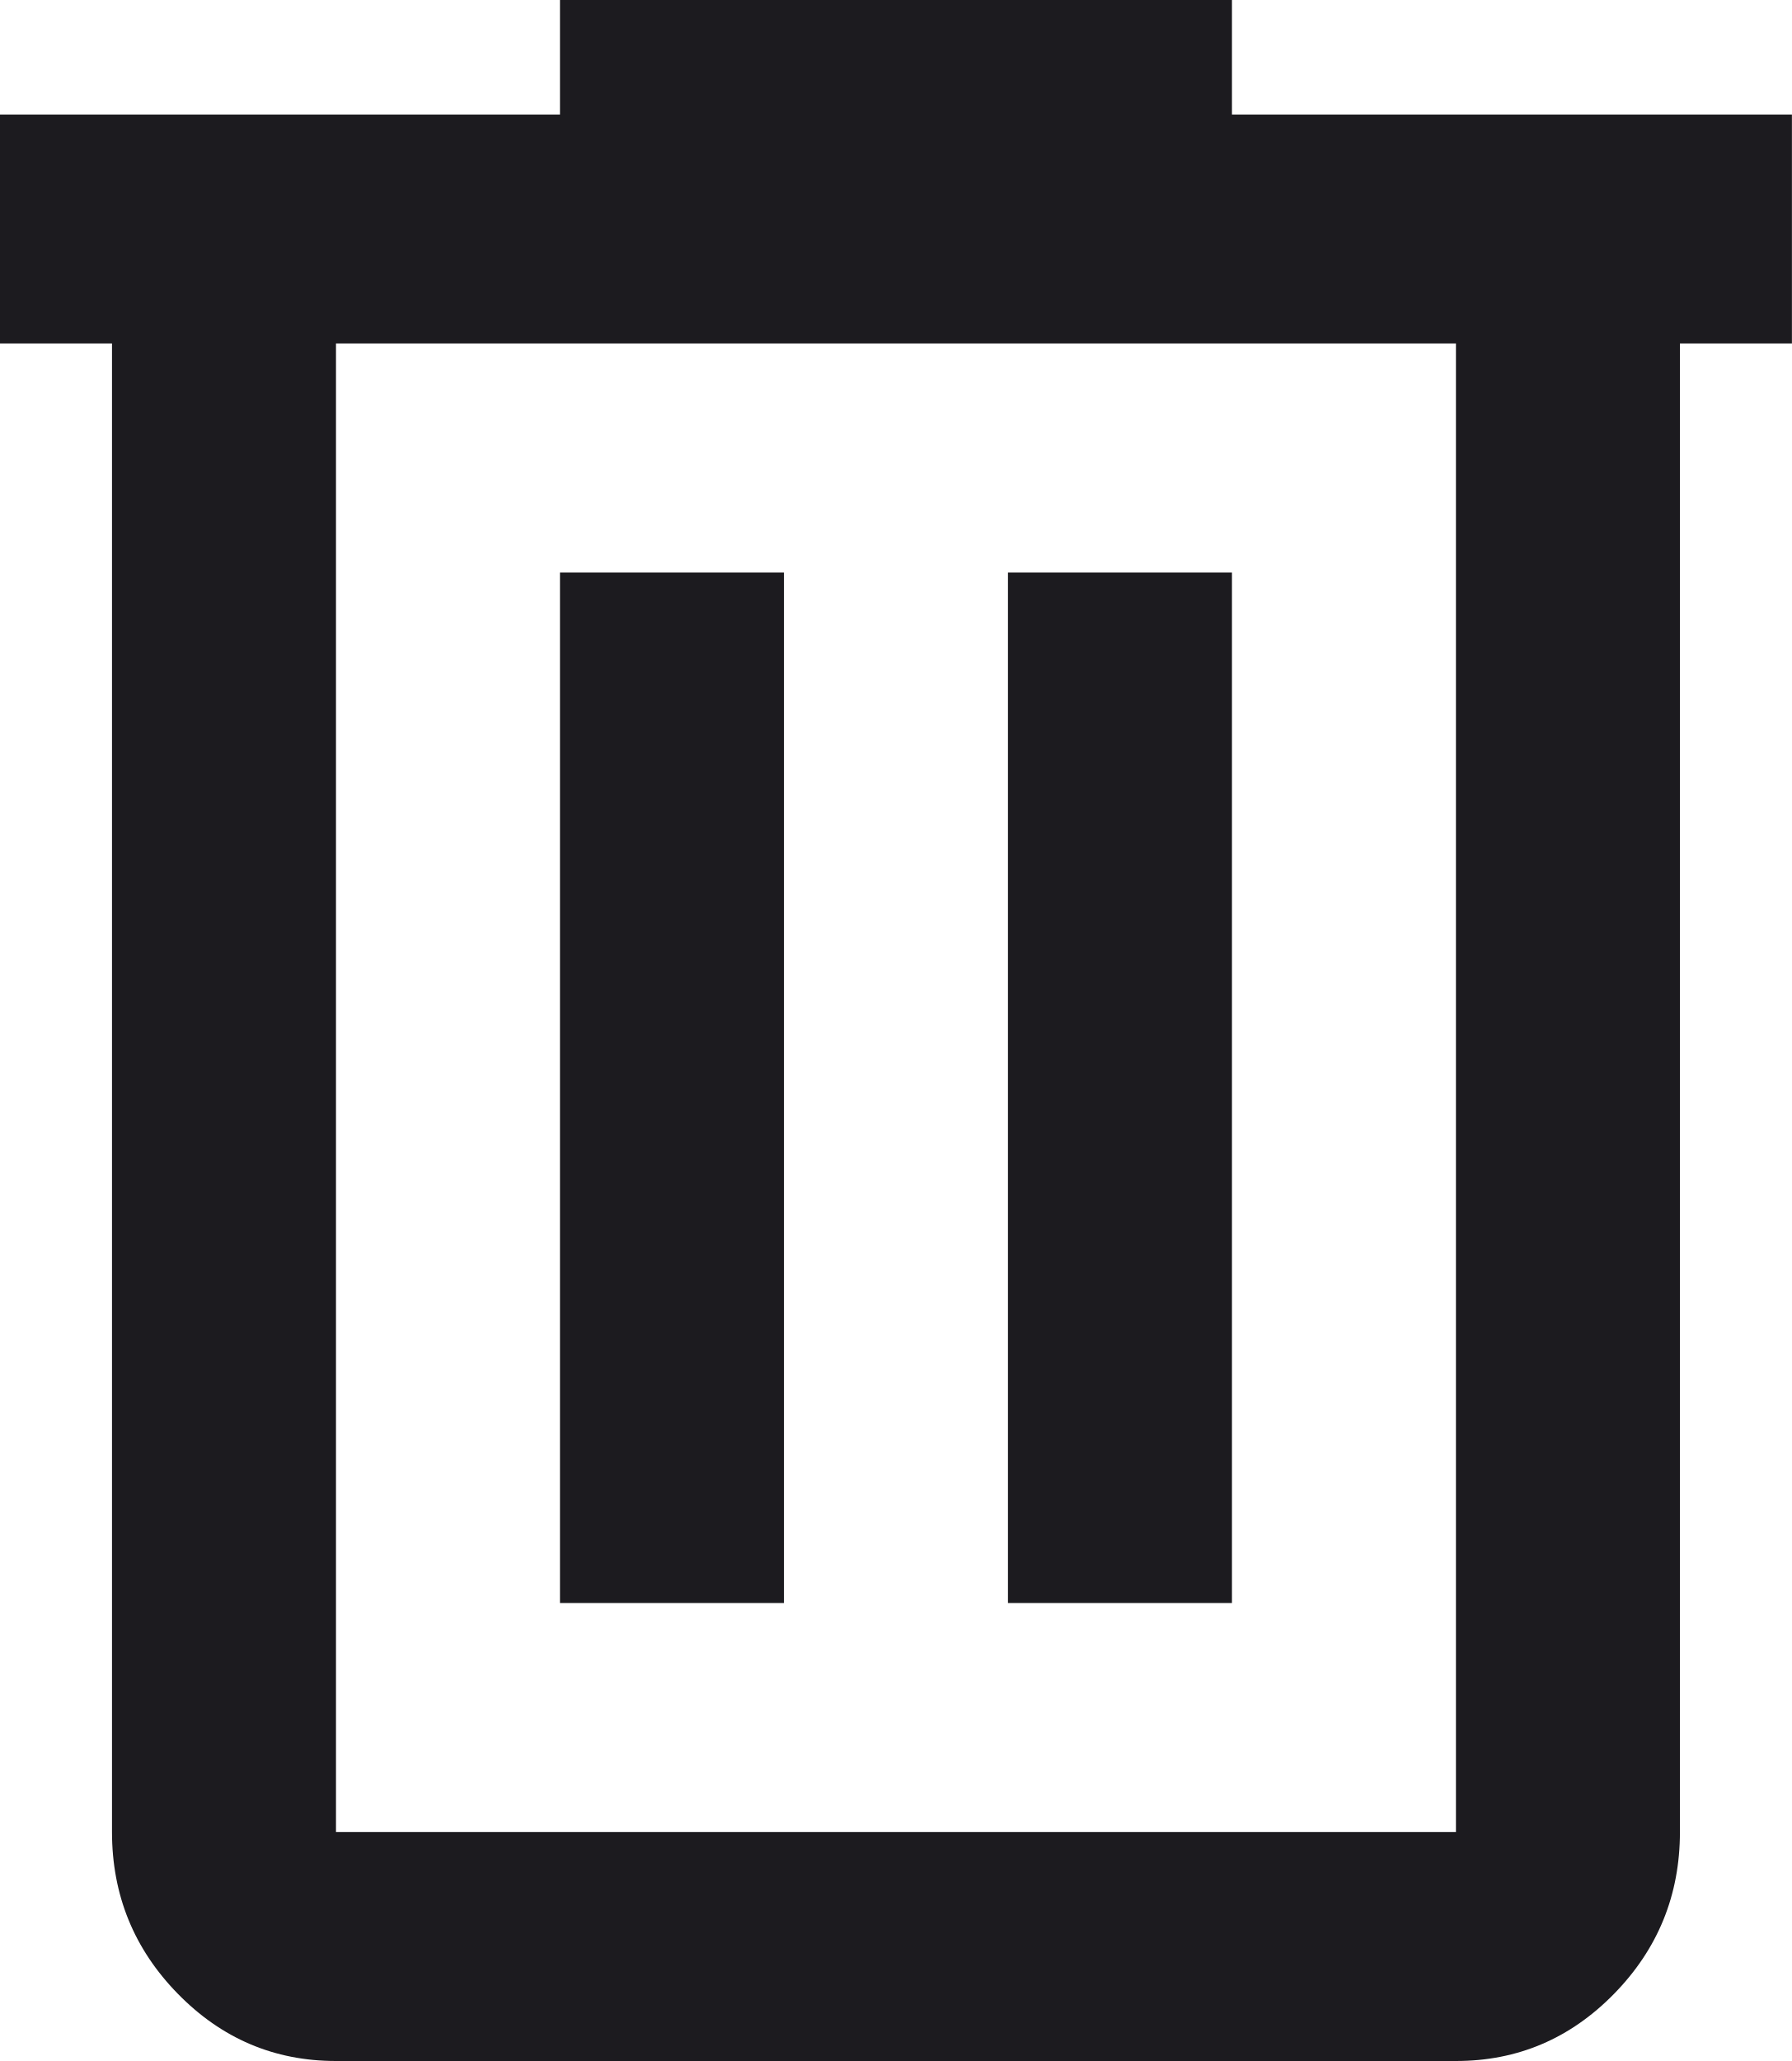
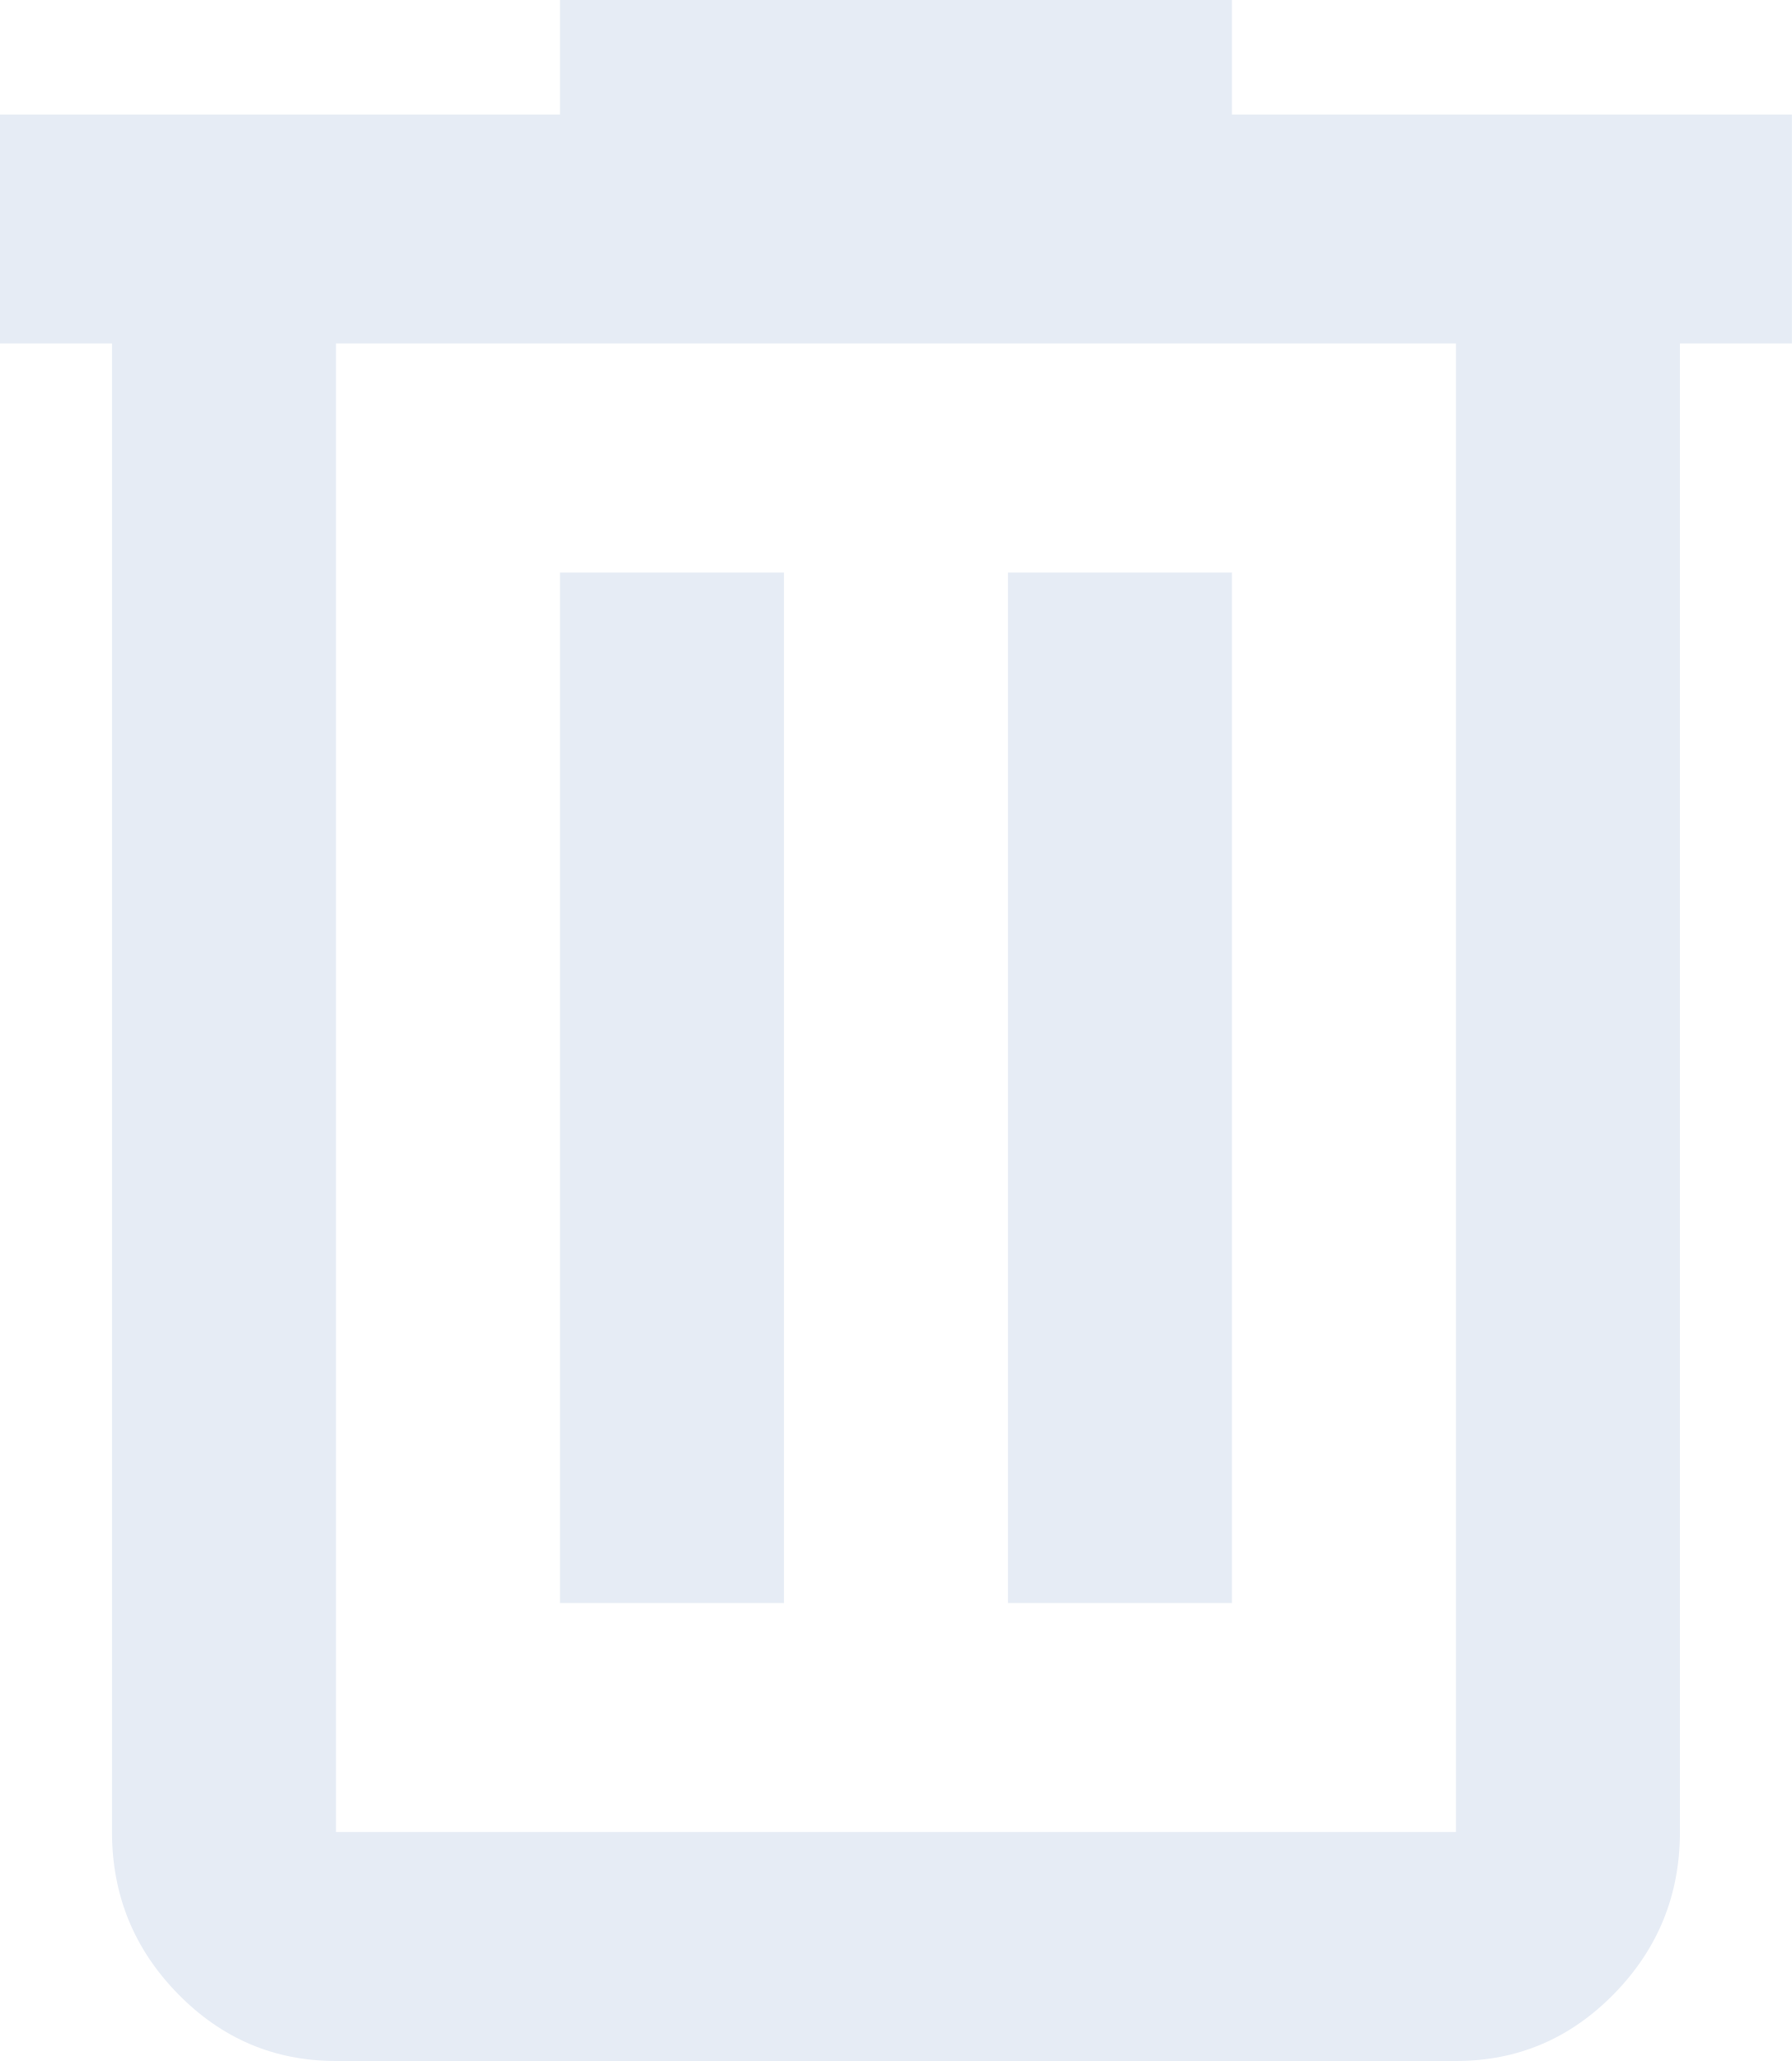
<svg xmlns="http://www.w3.org/2000/svg" width="20" height="23" viewBox="0 0 20 23" fill="none">
-   <path d="M3.75 23C3.062 23 2.474 22.75 1.984 22.249C1.495 21.749 1.25 21.147 1.25 20.444V3.833H0V1.278H6.25V0H13.75V1.278H20V3.833H18.75V20.444C18.75 21.147 18.505 21.749 18.016 22.249C17.526 22.75 16.938 23 16.25 23H3.75ZM16.25 3.833H3.75V20.444H16.25V3.833ZM6.25 17.889H8.75V6.389H6.25V17.889ZM11.25 17.889H13.75V6.389H11.25V17.889Z" fill="#1C1B1F" />
+   <path d="M3.75 23C3.062 23 2.474 22.75 1.984 22.249C1.495 21.749 1.25 21.147 1.25 20.444V3.833H0V1.278H6.25V0H13.75V1.278H20V3.833H18.75V20.444C18.75 21.147 18.505 21.749 18.016 22.249C17.526 22.75 16.938 23 16.25 23H3.75ZM16.25 3.833H3.75V20.444H16.25V3.833ZM6.25 17.889H8.75V6.389H6.25V17.889ZM11.25 17.889H13.75V6.389H11.25V17.889Z" fill="#E6ECF5" />
</svg>
